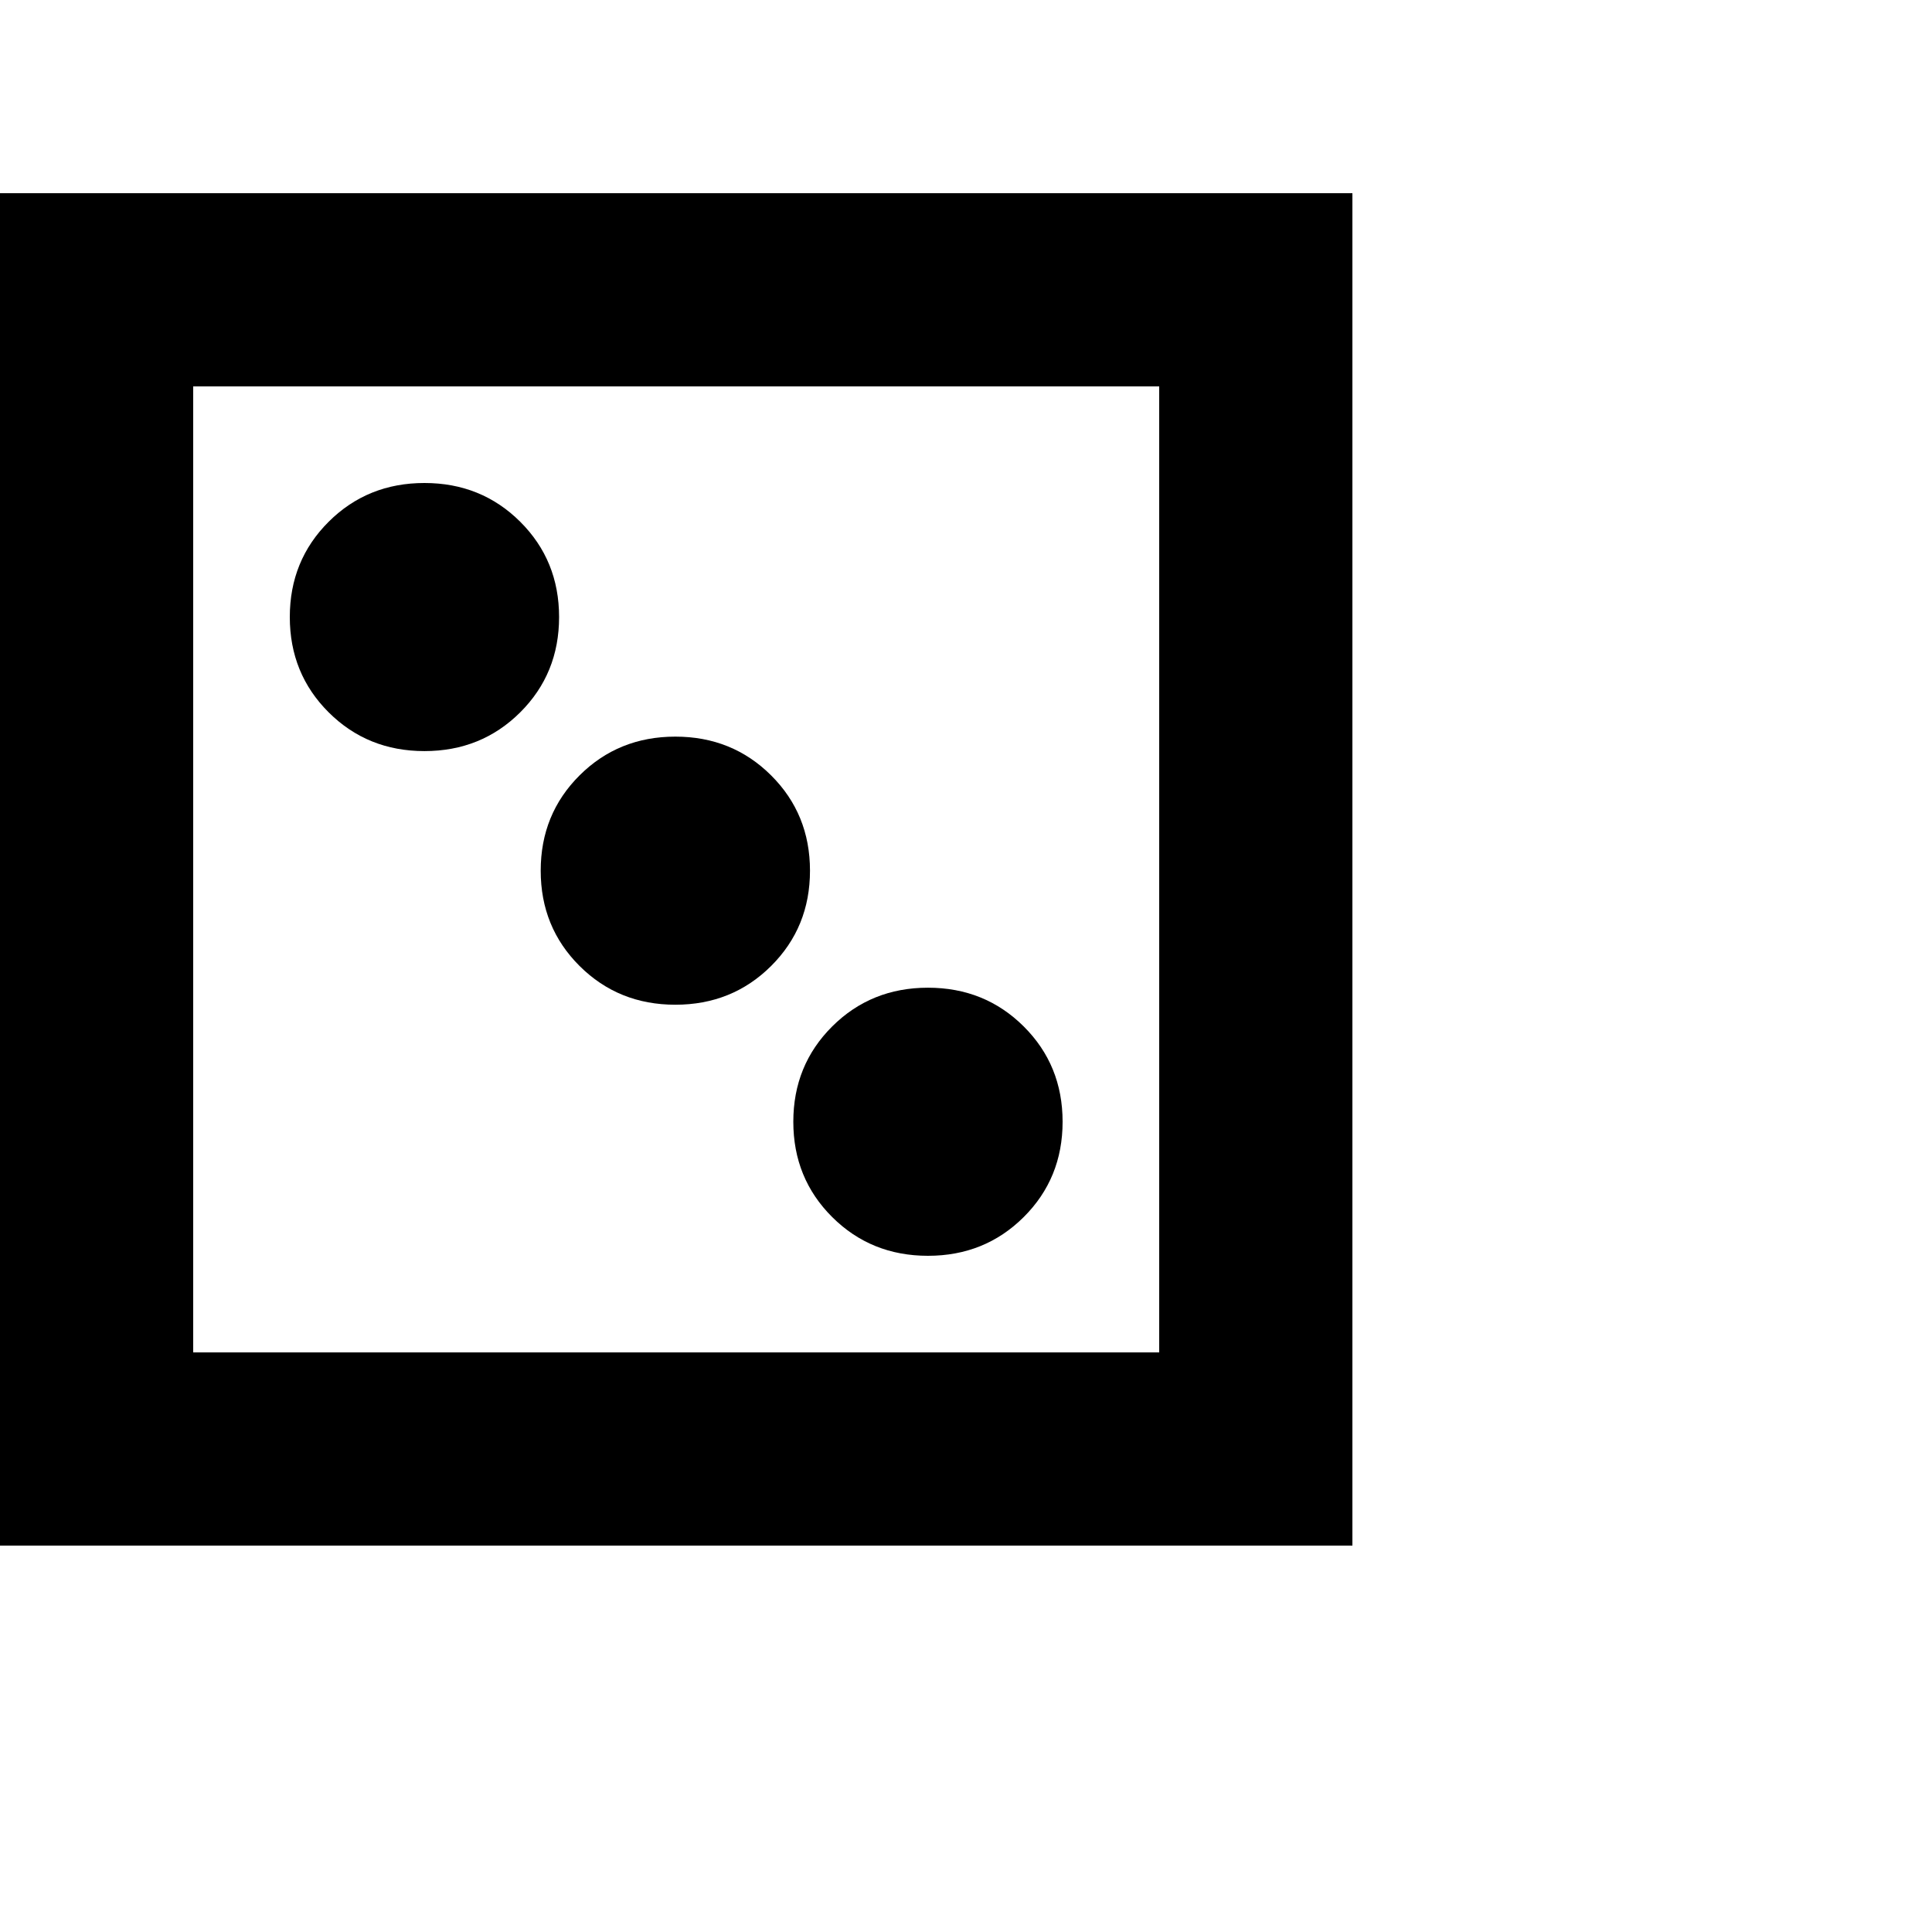
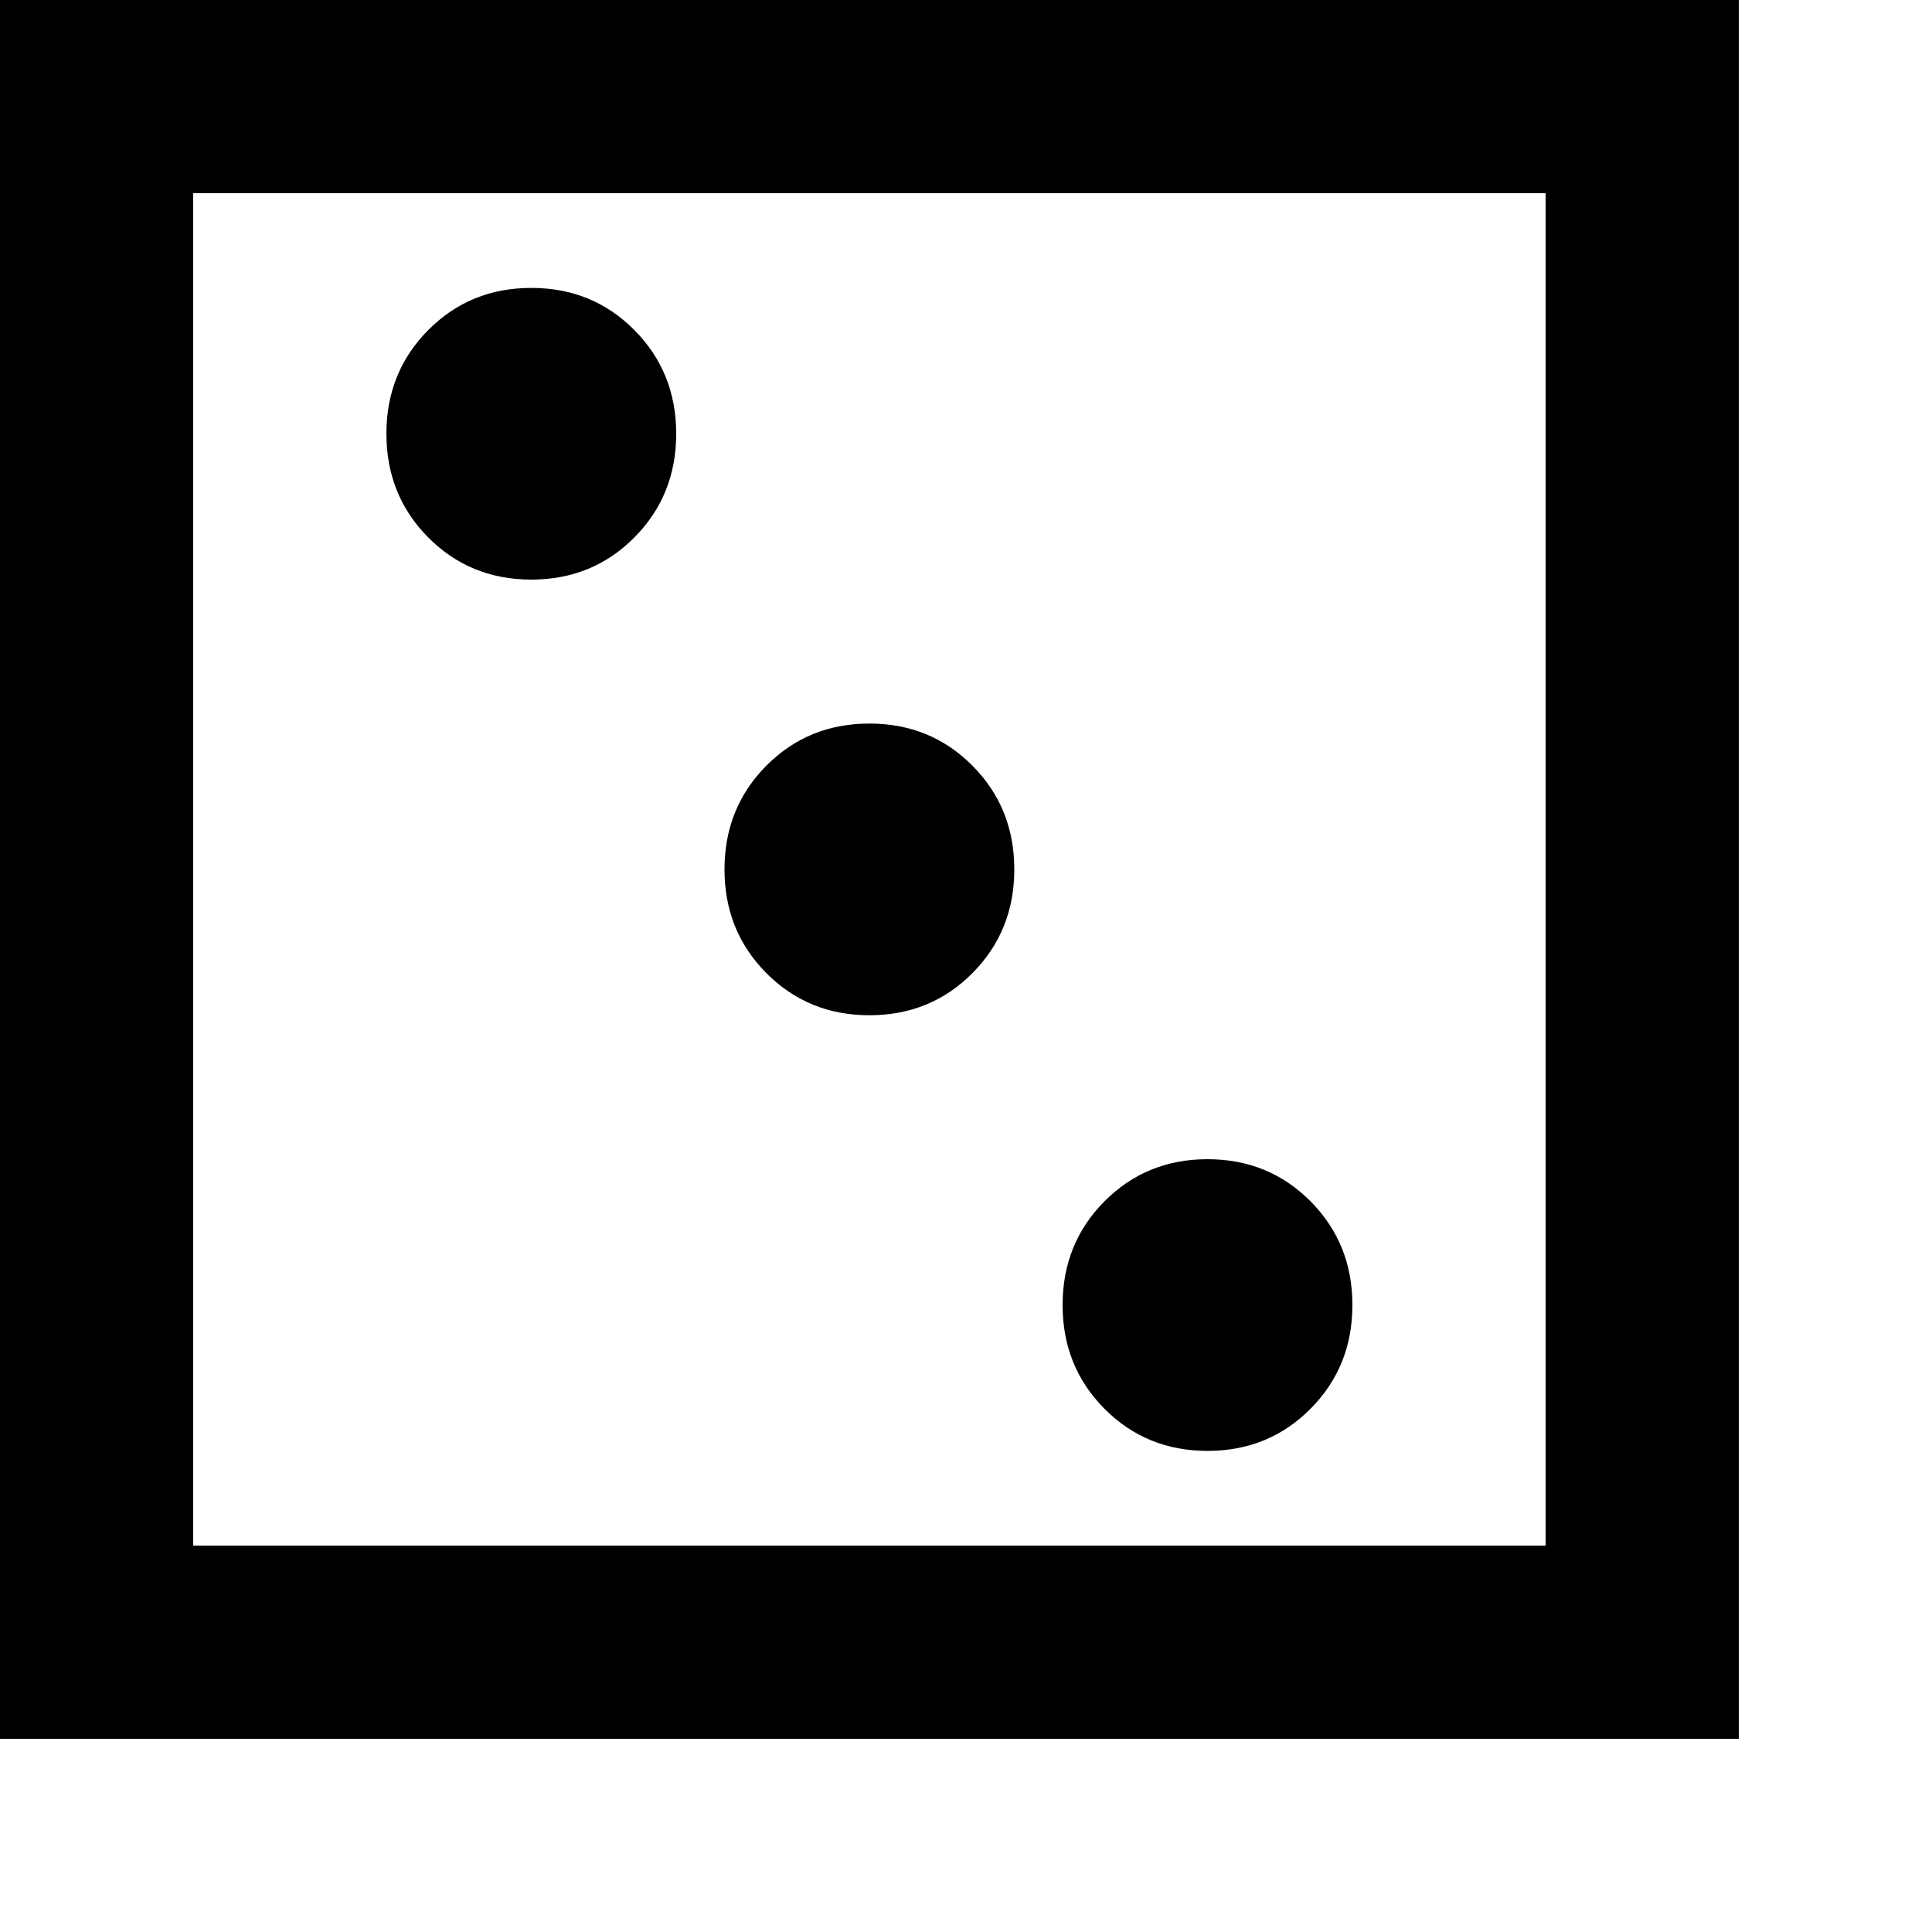
<svg xmlns="http://www.w3.org/2000/svg" height="1024" width="1024" version="1.1" id="svg4375" viewBox="0 0 1024 1024" xml:space="preserve">
  <defs id="defs4">
    <linearGradient id="linearGradient8000">
      <stop style="stop-color:#000000;stop-opacity:1;" offset="0" id="stop7998" />
    </linearGradient>
    <clipPath clipPathUnits="userSpaceOnUse" id="clipPath6029">
      <g id="use6031" />
    </clipPath>
    <clipPath clipPathUnits="userSpaceOnUse" id="clipPath6029-3">
      <g id="use6031-9" />
    </clipPath>
    <clipPath clipPathUnits="userSpaceOnUse" id="clipPath6029-85">
      <g id="use6031-4" />
    </clipPath>
    <clipPath clipPathUnits="userSpaceOnUse" id="clipPath6029-9">
      <g id="use6031-8" />
    </clipPath>
    <clipPath clipPathUnits="userSpaceOnUse" id="clipPath6029-8">
      <g id="use6031-0" />
    </clipPath>
    <clipPath clipPathUnits="userSpaceOnUse" id="clipPath8428">
      <g id="use8430" />
    </clipPath>
    <clipPath clipPathUnits="userSpaceOnUse" id="clipPath6029-5">
      <g id="use6031-6" />
    </clipPath>
    <clipPath clipPathUnits="userSpaceOnUse" id="clipPath6029-83">
      <g id="use6031-62" />
    </clipPath>
    <clipPath clipPathUnits="userSpaceOnUse" id="clipPath6029-6">
      <g id="use6031-3" />
    </clipPath>
    <clipPath clipPathUnits="userSpaceOnUse" id="clipPath6029-7">
      <g id="use6031-99" />
    </clipPath>
    <clipPath clipPathUnits="userSpaceOnUse" id="clipPath6029-30">
      <g id="use6031-5" />
    </clipPath>
    <clipPath clipPathUnits="userSpaceOnUse" id="clipPath6029-99">
      <g id="use6031-05" />
    </clipPath>
    <clipPath clipPathUnits="userSpaceOnUse" id="clipPath6029-4">
      <g id="use6031-39" />
    </clipPath>
    <clipPath clipPathUnits="userSpaceOnUse" id="clipPath6029-68">
      <g id="use6031-7" />
    </clipPath>
    <clipPath clipPathUnits="userSpaceOnUse" id="clipPath6029-92">
      <g id="use6031-76" />
    </clipPath>
    <clipPath clipPathUnits="userSpaceOnUse" id="clipPath6029-73">
      <g id="use6031-75" />
    </clipPath>
    <clipPath clipPathUnits="userSpaceOnUse" id="clipPath6029-1">
      <g id="use6031-1" />
    </clipPath>
    <clipPath clipPathUnits="userSpaceOnUse" id="clipPath6029-37">
      <g id="use6031-2" />
    </clipPath>
    <clipPath clipPathUnits="userSpaceOnUse" id="clipPath6029-67">
      <g id="use6031-81" />
    </clipPath>
    <clipPath clipPathUnits="userSpaceOnUse" id="clipPath6029-76">
      <g id="use6031-766" />
    </clipPath>
    <clipPath clipPathUnits="userSpaceOnUse" id="clipPath6029-685">
      <g id="use6031-19" />
    </clipPath>
    <clipPath clipPathUnits="userSpaceOnUse" id="clipPath6029-33">
      <g id="use6031-37" />
    </clipPath>
    <clipPath clipPathUnits="userSpaceOnUse" id="clipPath6029-40">
      <g id="use6031-46" />
    </clipPath>
    <clipPath clipPathUnits="userSpaceOnUse" id="clipPath6029-764">
      <g id="use6031-29" />
    </clipPath>
    <clipPath clipPathUnits="userSpaceOnUse" id="clipPath6029-44">
      <g id="use6031-00" />
    </clipPath>
    <clipPath clipPathUnits="userSpaceOnUse" id="clipPath6029-77">
      <g id="use6031-68" />
    </clipPath>
    <clipPath clipPathUnits="userSpaceOnUse" id="clipPath6029-31">
      <g id="use6031-86" />
    </clipPath>
    <clipPath clipPathUnits="userSpaceOnUse" id="clipPath6029-62">
      <g id="use6031-58" />
    </clipPath>
    <clipPath clipPathUnits="userSpaceOnUse" id="clipPath6029-56">
      <g id="use6031-77" />
    </clipPath>
    <clipPath clipPathUnits="userSpaceOnUse" id="clipPath6029-18">
      <g id="use6031-26" />
    </clipPath>
    <clipPath clipPathUnits="userSpaceOnUse" id="clipPath6029-2">
      <g id="use6031-91" />
    </clipPath>
    <clipPath clipPathUnits="userSpaceOnUse" id="clipPath6029-0">
      <g id="use6031-17" />
    </clipPath>
    <clipPath clipPathUnits="userSpaceOnUse" id="clipPath6029-373">
      <g id="use6031-80" />
    </clipPath>
    <clipPath clipPathUnits="userSpaceOnUse" id="clipPath6029-98">
      <g id="use6031-773" />
    </clipPath>
    <clipPath clipPathUnits="userSpaceOnUse" id="clipPath6029-24">
      <g id="use6031-44" />
    </clipPath>
    <clipPath clipPathUnits="userSpaceOnUse" id="clipPath6029-185">
      <g id="use6031-61" />
    </clipPath>
    <clipPath clipPathUnits="userSpaceOnUse" id="clipPath6029-87">
      <g id="use6031-79" />
    </clipPath>
    <clipPath clipPathUnits="userSpaceOnUse" id="clipPath6029-19">
      <g id="use6031-45" />
    </clipPath>
    <clipPath clipPathUnits="userSpaceOnUse" id="clipPath6029-52">
      <g id="use6031-25" />
    </clipPath>
    <clipPath clipPathUnits="userSpaceOnUse" id="clipPath6029-79">
      <g id="use6031-59" />
    </clipPath>
    <clipPath clipPathUnits="userSpaceOnUse" id="clipPath6029-60">
      <g id="use6031-50" />
    </clipPath>
    <clipPath clipPathUnits="userSpaceOnUse" id="clipPath6029-440">
      <g id="use6031-056" />
    </clipPath>
    <clipPath clipPathUnits="userSpaceOnUse" id="clipPath6029-65">
      <g id="use6031-97" />
    </clipPath>
    <clipPath clipPathUnits="userSpaceOnUse" id="clipPath6029-768">
      <g id="use6031-35" />
    </clipPath>
    <clipPath clipPathUnits="userSpaceOnUse" id="clipPath6029-404">
      <g id="use6031-43" />
    </clipPath>
    <clipPath clipPathUnits="userSpaceOnUse" id="clipPath6029-306">
      <g id="use6031-376" />
    </clipPath>
    <clipPath clipPathUnits="userSpaceOnUse" id="clipPath6029-71">
      <g id="use6031-66" />
    </clipPath>
    <clipPath clipPathUnits="userSpaceOnUse" id="clipPath6029-731">
      <g id="use6031-626" />
    </clipPath>
    <clipPath clipPathUnits="userSpaceOnUse" id="clipPath6029-23">
      <g id="use6031-811" />
    </clipPath>
    <clipPath clipPathUnits="userSpaceOnUse" id="clipPath6029-198">
      <g id="use6031-16" />
    </clipPath>
    <clipPath clipPathUnits="userSpaceOnUse" id="clipPath6029-653">
      <g id="use6031-6268" />
    </clipPath>
    <clipPath clipPathUnits="userSpaceOnUse" id="clipPath6029-54">
      <g id="use6031-10" />
    </clipPath>
    <clipPath clipPathUnits="userSpaceOnUse" id="clipPath6029-32">
      <g id="use6031-175" />
    </clipPath>
    <clipPath clipPathUnits="userSpaceOnUse" id="clipPath6029-21">
      <g id="use6031-23" />
    </clipPath>
    <clipPath clipPathUnits="userSpaceOnUse" id="clipPath6029-49">
      <g id="use6031-93" />
    </clipPath>
    <clipPath clipPathUnits="userSpaceOnUse" id="clipPath6029-74">
      <g id="use6031-813" />
    </clipPath>
    <clipPath clipPathUnits="userSpaceOnUse" id="clipPath6029-39">
      <g id="use6031-52" />
    </clipPath>
    <clipPath clipPathUnits="userSpaceOnUse" id="clipPath6029-925">
      <g id="use6031-47" />
    </clipPath>
    <clipPath clipPathUnits="userSpaceOnUse" id="clipPath6029-47">
      <g id="use6031-24" />
    </clipPath>
    <clipPath clipPathUnits="userSpaceOnUse" id="clipPath6029-36">
      <g id="use6031-38" />
    </clipPath>
    <clipPath clipPathUnits="userSpaceOnUse" id="clipPath6029-682">
      <g id="use6031-477" />
    </clipPath>
    <clipPath clipPathUnits="userSpaceOnUse" id="clipPath6029-20">
      <g id="use6031-84" />
    </clipPath>
    <clipPath clipPathUnits="userSpaceOnUse" id="clipPath6029-04">
      <g id="use6031-18" />
    </clipPath>
    <clipPath clipPathUnits="userSpaceOnUse" id="clipPath6029-540">
      <g id="use6031-938" />
    </clipPath>
    <clipPath clipPathUnits="userSpaceOnUse" id="clipPath6029-51">
      <g id="use6031-163" />
    </clipPath>
    <clipPath clipPathUnits="userSpaceOnUse" id="clipPath6029-91">
      <g id="use6031-680" />
    </clipPath>
    <clipPath clipPathUnits="userSpaceOnUse" id="clipPath6029-41">
      <g id="use6031-454" />
    </clipPath>
    <clipPath clipPathUnits="userSpaceOnUse" id="clipPath6029-309">
      <g id="use6031-22" />
    </clipPath>
    <clipPath clipPathUnits="userSpaceOnUse" id="clipPath6029-88">
      <g id="use6031-63" />
    </clipPath>
    <clipPath clipPathUnits="userSpaceOnUse" id="clipPath6029-917">
      <g id="use6031-34" />
    </clipPath>
    <clipPath clipPathUnits="userSpaceOnUse" id="clipPath6029-42">
      <g id="use6031-004" />
    </clipPath>
    <clipPath clipPathUnits="userSpaceOnUse" id="clipPath6029-392">
      <g id="use6031-60" />
    </clipPath>
    <clipPath clipPathUnits="userSpaceOnUse" id="clipPath6029-677">
      <g id="use6031-94" />
    </clipPath>
    <clipPath clipPathUnits="userSpaceOnUse" id="clipPath6029-308">
      <g id="use6031-01" />
    </clipPath>
    <clipPath clipPathUnits="userSpaceOnUse" id="clipPath6029-53">
      <g id="use6031-90" />
    </clipPath>
    <clipPath clipPathUnits="userSpaceOnUse" id="clipPath6029-739">
      <g id="use6031-386" />
    </clipPath>
    <clipPath clipPathUnits="userSpaceOnUse" id="clipPath6029-59">
      <g id="use6031-261" />
    </clipPath>
    <clipPath clipPathUnits="userSpaceOnUse" id="clipPath6029-81">
      <g id="use6031-902" />
    </clipPath>
    <clipPath clipPathUnits="userSpaceOnUse" id="clipPath6029-17">
      <g id="use6031-02" />
    </clipPath>
    <clipPath clipPathUnits="userSpaceOnUse" id="clipPath6029-84">
      <g id="use6031-108" />
    </clipPath>
    <clipPath clipPathUnits="userSpaceOnUse" id="clipPath6029-514">
      <g id="use6031-31" />
    </clipPath>
    <clipPath clipPathUnits="userSpaceOnUse" id="clipPath6029-767">
      <g id="use6031-74" />
    </clipPath>
    <clipPath clipPathUnits="userSpaceOnUse" id="clipPath6029-209">
      <g id="use6031-95" />
    </clipPath>
    <clipPath clipPathUnits="userSpaceOnUse" id="clipPath6029-03">
      <g id="use6031-78" />
    </clipPath>
    <clipPath clipPathUnits="userSpaceOnUse" id="clipPath6029-776">
      <g id="use6031-776" />
    </clipPath>
    <clipPath clipPathUnits="userSpaceOnUse" id="clipPath6029-94">
      <g id="use6031-440" />
    </clipPath>
    <clipPath clipPathUnits="userSpaceOnUse" id="clipPath6029-90">
      <g id="use6031-30" />
    </clipPath>
    <clipPath clipPathUnits="userSpaceOnUse" id="clipPath6029-323">
      <g id="use6031-996" />
    </clipPath>
    <clipPath clipPathUnits="userSpaceOnUse" id="clipPath6029-45">
      <g id="use6031-28" />
    </clipPath>
    <clipPath clipPathUnits="userSpaceOnUse" id="clipPath6029-34">
      <g id="use6031-769" />
    </clipPath>
  </defs>
  <g id="layer1" style="display:inline">
-     <path fill="currentColor" d="M 716.8,819.2 H 0 V 102.4 H 716.8 Z M 614.4,716.8 v -512 l -512,0 0,512 z" id="path17940" style="stroke-width:1.582" />
-     <path d="m 153.6,327.048 c 0,-19.999 6.872,-36.84 20.616,-50.523 C 187.96,262.842 204.876,256 224.963,256 c 20.087,0 37.003,6.842 50.747,20.525 13.744,13.683 20.616,30.525 20.616,50.523 0,19.999 -6.872,36.84 -20.616,50.523 -13.744,13.683 -30.66,20.525 -50.747,20.525 -20.087,0 -37.003,-6.842 -50.747,-20.525 C 160.472,363.888 153.6,347.047 153.6,327.048 Z" style="fill:currentColor;stroke-width:1.582" id="path17957" />
-     <path d="m 286.584,461.477 c 0,-19.999 6.872,-36.84 20.616,-50.523 13.744,-13.683 30.66,-20.525 50.747,-20.525 20.087,0 37.003,6.842 50.747,20.525 13.744,13.683 20.616,30.525 20.616,50.523 0,19.999 -6.872,36.84 -20.616,50.523 -13.744,13.683 -30.66,20.525 -50.747,20.525 -20.087,0 -37.003,-6.842 -50.747,-20.525 -13.744,-13.683 -20.616,-30.525 -20.616,-50.523 z" style="display:inline;fill:currentColor;stroke-width:1.582" id="path17957-9" />
-     <path d="m 420.474,594.552 c 0,-19.999 6.872,-36.84 20.616,-50.523 13.744,-13.683 30.66,-20.525 50.747,-20.525 20.087,0 37.003,6.842 50.747,20.525 13.744,13.683 20.616,30.525 20.616,50.523 0,19.999 -6.872,36.84 -20.616,50.523 -13.744,13.683 -30.66,20.525 -50.747,20.525 -20.087,0 -37.003,-6.842 -50.747,-20.525 -13.744,-13.683 -20.616,-30.525 -20.616,-50.523 z" style="display:inline;fill:currentColor;stroke-width:1.582" id="path17957-0" />
+     <path fill="currentColor" d="M 921.6,921.6 H 0 V 0 H 921.6 Z M 819.2,819.2 V 102.4 H 102.4 v 716.8 z" id="path17940" style="stroke-width:1.582" />
+     <path d="m 204.8,229.9 c 0,-21.759 7.396,-40.081 22.187,-54.969 C 241.778,160.044 259.982,152.6 281.6,152.6 c 21.618,0 39.822,7.444 54.613,22.331 C 351.004,189.819 358.4,208.141 358.4,229.9 c 0,21.759 -7.396,40.081 -22.187,54.969 -14.791,14.887 -32.996,22.331 -54.613,22.331 -21.618,0 -39.822,-7.444 -54.613,-22.331 C 212.196,269.981 204.8,251.659 204.8,229.9 Z" style="fill:currentColor;stroke-width:1.712" id="path17957" />
+     <path d="m 563.2,691.7 c 0,-21.759 7.396,-40.081 22.187,-54.969 C 600.178,621.844 618.382,614.4 640,614.4 c 21.618,0 39.822,7.444 54.613,22.331 C 709.404,651.619 716.8,669.941 716.8,691.7 c 0,21.759 -7.396,40.081 -22.187,54.969 C 679.822,761.556 661.618,769 640,769 618.382,769 600.178,761.556 585.387,746.669 570.596,731.781 563.2,713.459 563.2,691.7 Z" style="display:inline;fill:currentColor;stroke-width:1.712" id="path17957-61" />
+     <path d="m 384,460.8 c 0,-21.759 7.396,-40.081 22.187,-54.969 C 420.978,390.944 439.182,383.5 460.8,383.5 c 21.618,0 39.822,7.444 54.613,22.331 C 530.204,420.719 537.6,439.041 537.6,460.8 c 0,21.759 -7.396,40.081 -22.187,54.969 -14.791,14.887 -32.996,22.331 -54.613,22.331 -21.618,0 -39.822,-7.444 -54.613,-22.331 C 391.396,500.881 384,482.559 384,460.8 Z" style="display:inline;fill:currentColor;stroke-width:1.712" id="path17957-84" />
  </g>
</svg>
